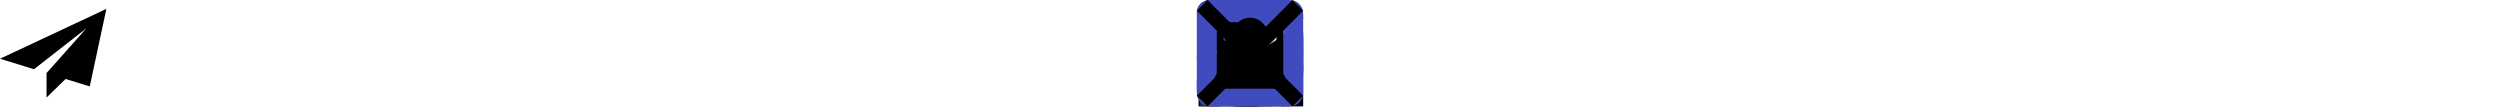
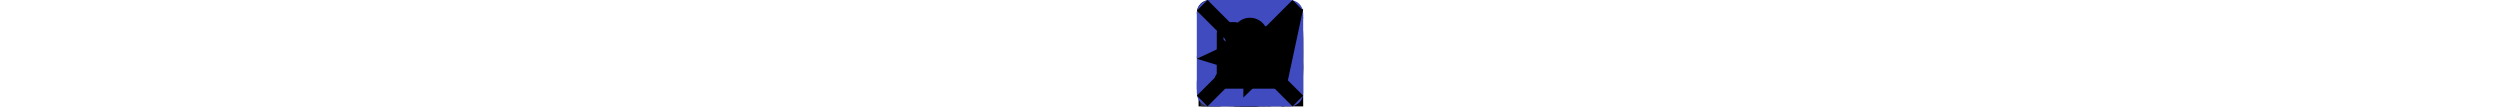
<svg xmlns="http://www.w3.org/2000/svg" viewBox="0 0 752 32">
  <svg id="icon-facebook" viewBox="0 0 32 32">
    <path d="M21.329 5.313h2.921v-5.088c-0.504-0.069-2.237-0.225-4.256-0.225-4.212 0-7.097 2.649-7.097 7.519v4.481h-4.648v5.688h4.648v14.312h5.699v-14.311h4.46l0.708-5.688h-5.169v-3.919c0.001-1.644 0.444-2.769 2.735-2.769z" />
  </svg>
  <svg id="icon-instagram" viewBox="0 0 32 32">
    <path d="M31.969 9.408c-0.075-1.7-0.35-2.869-0.744-3.882-0.406-1.075-1.031-2.038-1.85-2.838-0.8-0.813-1.769-1.444-2.832-1.844-1.019-0.394-2.182-0.669-3.882-0.744-1.713-0.081-2.257-0.1-6.601-0.1s-4.888 0.019-6.595 0.094c-1.7 0.075-2.869 0.35-3.882 0.744-1.075 0.406-2.038 1.031-2.838 1.85-0.813 0.8-1.444 1.769-1.844 2.832-0.394 1.019-0.669 2.182-0.744 3.882-0.081 1.713-0.1 2.257-0.1 6.601s0.019 4.888 0.094 6.595c0.075 1.7 0.35 2.869 0.744 3.882 0.406 1.075 1.038 2.038 1.85 2.838 0.8 0.813 1.769 1.444 2.832 1.844 1.019 0.394 2.182 0.669 3.882 0.744 1.706 0.075 2.25 0.094 6.595 0.094s4.888-0.019 6.595-0.094c1.7-0.075 2.869-0.35 3.882-0.744 2.151-0.832 3.851-2.532 4.682-4.682 0.394-1.019 0.669-2.182 0.744-3.882 0.075-1.707 0.094-2.25 0.094-6.595s-0.006-4.888-0.081-6.595zM29.087 22.473c-0.069 1.563-0.331 2.407-0.55 2.969-0.538 1.394-1.644 2.501-3.038 3.038-0.563 0.219-1.413 0.481-2.969 0.55-1.688 0.075-2.194 0.094-6.464 0.094s-4.782-0.019-6.464-0.094c-1.563-0.069-2.407-0.331-2.969-0.55-0.694-0.256-1.325-0.663-1.838-1.194-0.531-0.519-0.938-1.144-1.194-1.838-0.219-0.563-0.481-1.413-0.55-2.969-0.075-1.688-0.094-2.194-0.094-6.464s0.019-4.782 0.094-6.464c0.069-1.563 0.331-2.407 0.55-2.969 0.256-0.694 0.663-1.325 1.2-1.838 0.519-0.531 1.144-0.938 1.838-1.194 0.563-0.219 1.413-0.481 2.969-0.55 1.688-0.075 2.194-0.094 6.464-0.094 4.276 0 4.782 0.019 6.464 0.094 1.563 0.069 2.407 0.331 2.969 0.55 0.694 0.256 1.325 0.662 1.838 1.194 0.531 0.519 0.938 1.144 1.194 1.838 0.219 0.563 0.481 1.413 0.55 2.969 0.075 1.688 0.094 2.194 0.094 6.464s-0.019 4.77-0.094 6.458z" />
    <path d="M16.059 7.783c-4.538 0-8.22 3.682-8.22 8.22s3.682 8.22 8.22 8.22c4.538 0 8.22-3.682 8.22-8.22s-3.682-8.22-8.22-8.22zM16.059 21.335c-2.944 0-5.332-2.388-5.332-5.332s2.388-5.332 5.332-5.332c2.944 0 5.332 2.388 5.332 5.332s-2.388 5.332-5.332 5.332zM26.524 7.458c0 1.06-.859 1.919-1.919 1.919s-1.919-.859-1.919-1.919c0-1.06.859-1.919 1.919-1.919s1.919.859 1.919 1.919z" />
  </svg>
  <svg id="icon-linkedin" viewBox="0 0 32 32">
    <path d="M31.992 32v-.001h.008v-11.736c0-5.741-1.236-10.164-7.948-10.164-3.227 0-5.392 1.771-6.276 3.449h-.093v-2.913h-6.364v21.364h6.627v-10.579c0-2.785.528-5.479 3.977-5.479 3.399 0 3.449 3.179 3.449 5.657v10.401h6.62zM.528 10.636h6.635v21.364h-6.635v-21.364zM3.843 0c-2.121 0-3.843 1.721-3.843 3.843s1.721 3.879 3.843 3.879c2.121 0 3.843-1.757 3.843-3.879-.001-2.121-1.723-3.843-3.843-3.843v0z" />
  </svg>
  <svg id="icon-twitter" viewBox="0 0 32 32">
    <path d="M32 6.078c-1.19 0.522-2.458 0.868-3.78 1.036 1.36-0.812 2.398-2.088 2.886-3.626-1.268 0.756-2.668 1.29-4.16 1.588-1.204-1.282-2.92-2.076-4.792-2.076-3.632 0-6.556 2.948-6.556 6.562 0 0.52 0.044 1.020 0.152 1.496-5.454-0.266-10.28-2.88-13.522-6.862-0.566 0.982-0.898 2.106-0.898 3.316 0 2.272 1.17 4.286 2.914 5.452-1.054-0.020-2.088-0.326-2.964-0.808 0 0.020 0 0.046 0 0.072 0 3.188 2.274 5.836 5.256 6.446-0.534 0.146-1.116 0.216-1.72 0.216-0.42 0-0.844-0.024-1.242-0.112 0.85 2.598 3.262 4.508 6.13 4.57-2.232 1.746-5.066 2.798-8.134 2.798-0.538 0-1.054-0.024-1.57-0.090 2.906 1.874 6.35 2.944 10.064 2.944 12.072 0 18.672-10 18.672-18.668 0-0.29-0.010-0.57-0.024-0.848 1.302-0.924 2.396-2.078 3.288-3.406z" />
  </svg>
  <svg id="icon-antenna" viewBox="0 0 32 32">
    <path fill="#2e2f42" d="M30.773 22.098l-8.443-8.505 0.937-4.615c0.242 0.094 0.499 0.144 0.758 0.146h0.006c1.192 0.014 2.17-0.941 2.184-2.133s-0.941-2.17-2.133-2.184c-1.192-0.014-2.17 0.941-2.184 2.133-0.003 0.255 0.039 0.509 0.125 0.749l-4.96 0.605-8.091-8.133c-0.099-0.101-0.235-0.159-0.377-0.16-0.14 0.001-0.274 0.056-0.373 0.155l-1.513 1.504c-0.208 0.208-0.208 0.546 0 0.754l0.814 0.826c-3.153 5.798-2.129 12.978 2.519 17.663 0.043 0.041 0.092 0.074 0.146 0.098-0.034 0.18-0.051 0.364-0.052 0.547v6.187h-6.4c-1.472 0.002-2.665 1.195-2.667 2.667v1.067c0 0.295 0.239 0.533 0.533 0.533h24.533c0.295 0 0.533-0.239 0.533-0.533v-1.067c-0.002-1.472-1.195-2.665-2.667-2.667h-6.4v-2.742c1.003 0.21 2.024 0.317 3.049 0.32 2.458-0.003 4.877-0.615 7.040-1.783l0.818 0.823c0.099 0.101 0.235 0.159 0.377 0.16 0.14-0.001 0.274-0.056 0.373-0.155l1.513-1.504c0.208-0.208 0.208-0.546 0-0.754zM23.28 6.233c0.418-0.415 1.093-0.414 1.509 0.004s0.414 1.093-0.004 1.508c-0.2 0.199-0.47 0.31-0.752 0.31h-0.003c-0.589-0.003-1.064-0.483-1.061-1.072 0.002-0.282 0.115-0.552 0.314-0.751h-0.002zM22.024 9.738l-0.598 2.946-1.175-1.182 1.774-1.763zM21.419 8.836l-1.92 1.909-1.485-1.493 3.405-0.415zM24.004 28.8c0.884 0 1.6 0.716 1.6 1.6v0.533h-23.467v-0.533c0-0.884 0.716-1.6 1.6-1.6h20.267zM16.537 26.667v1.067h-5.333v-1.067h5.333zM11.204 25.6v-4.053c0-1.294 1.196-2.347 2.667-2.347s2.667 1.053 2.667 2.347v4.053h-5.333zM17.604 23.904v-2.357c0-1.882-1.675-3.413-3.733-3.413-1.331-0.020-2.576 0.657-3.281 1.786-4.058-4.274-4.971-10.645-2.279-15.887l18.602 18.708c-2.872 1.461-6.165 1.873-9.309 1.163zM28.893 23.22l-21.057-21.181 0.755-0.752 7.935 7.98c0.004 0 0.006 0.007 0.010 0.010l13.115 13.191-0.757 0.752z" />
    <path fill="#4d5ae5" d="M13.876 20.267h-0.005c-0.884-0.001-1.601 0.714-1.602 1.598s0.714 1.601 1.598 1.602h0.005c0.884 0.001 1.601-0.714 1.602-1.598s-0.714-1.601-1.598-1.602zM14.249 22.245c-0.1 0.1-0.236 0.156-0.378 0.155-0.295-0.002-0.532-0.242-0.531-0.536 0.001-0.141 0.057-0.276 0.157-0.375s0.233-0.154 0.373-0.155c0.295 0.002 0.532 0.242 0.531 0.536-0.001 0.141-0.057 0.276-0.157 0.375h0.005z" />
  </svg>
  <svg id="icon-astronaut" viewBox="0 0 32 32">
    <path fill="#4d5ae5" d="M31.974 4.524c-.063-.193-.229-.333-.43-.363l-1.91-.278-.855-1.731c-.179-.365-.777-.365-.956 0l-.855 1.731-1.91.278c-.201.029-.367.17-.431.363-.062.193-.011.405.135.547l1.383 1.348-.326 1.903c-.034.2.048.402.212.522.166.121.382.135.562.04l1.709-.899 1.709.899c.078.041.164.061.249.061.11 0 .221-.034.314-.102.164-.119.246-.322.212-.522l-.326-1.903 1.383-1.348c.145-.142.197-.354.135-.547zM29.511 5.851c-.125.122-.183.299-.153.472l.191 1.114-1-.526c-.078-.041-.163-.061-.249-.061s-.17.02-.249.061l-1.001.526.191-1.114c.03-.173-.028-.349-.153-.472l-.81-.789 1.119-.163c.174-.025.324-.134.402-.292l.5-1.013.5 1.013c.078.157.228.267.402.292l1.119.163-.809.789zM26.133 20.522h-1.067v1.067h1.067v-1.067zM26.133 22.656h-1.067v1.067h1.067v-1.067zM27.2 21.589h-1.067v1.067h1.067v-1.067zM25.067 21.589h-1.067v1.067h1.067v-1.067zM22.4 26.389h-1.067v1.067h1.067v-1.067zM22.4 28.522h-1.067v1.067h1.067v-1.067zM23.467 27.456h-1.067v1.067h1.067v-1.067zM21.333 27.456h-1.067v1.067h1.067v-1.067zM16 24.256h-1.067v1.067h1.067v-1.067zM16 26.389h-1.067v1.067h1.067v-1.067zM17.067 25.322h-1.067v1.067h1.067v-1.067zM14.933 25.322h-1.067v1.067h1.067v-1.067zM5.867 6.122h-1.067v1.067h1.067v-1.067zM5.867 8.255h-1.067v1.067h1.067v-1.067z" />
    <path fill="#4d5ae5" d="M6.933 7.189h-1.067v1.067h1.067v-1.067zM4.8 7.189h-1.067v1.067h1.067v-1.067z" />
    <path fill="#2e2f42" d="M24.715 14.159c-0.287-0.388-0.709-0.637-1.188-0.705-0.481-0.068-0.956 0.058-1.34 0.352l-1.252 0.96-1.898 1.417-1.358-0.541c2.421-1.086 4.114-3.508 4.114-6.32 0-3.823-3.123-6.933-6.961-6.933s-6.961 3.11-6.961 6.933c0 1.386 0.414 2.674 1.12 3.758l-2.764-0.024c-0.002 0-0.003 0-0.005 0-0.009 0-0.015 0.004-0.023 0.005-0.053 0.002-0.105 0.013-0.155 0.031-0.013 0.005-0.026 0.008-0.038 0.013-0.006 0.003-0.013 0.003-0.019 0.006l-3.233 1.596c-0.001 0-0.001 0-0.001 0.001l-1.893 0.911c-0.021 0.009-0.042 0.021-0.063 0.035-0.755 0.502-1.012 1.489-0.598 2.295 0.22 0.429 0.595 0.745 1.056 0.889 0.178 0.055 0.359 0.083 0.539 0.083 0.29 0 0.577-0.071 0.839-0.211l1.388-0.738 2.264-1.169 1.357-0.008-5.442 5.416c-0.001 0.001-0.001 0.001-0.002 0.001l-1.339 1.333c-0.316 0.315-0.49 0.732-0.49 1.178s0.174 0.863 0.49 1.179c0.325 0.323 0.752 0.485 1.179 0.485s0.854-0.162 1.18-0.485l1.314-1.309 1.741-1.3 0.901 0.897-1.762 1.754c-0 0.001-0.001 0.001-0.002 0.001l-1.339 1.333c-0.316 0.315-0.49 0.732-0.49 1.178s0.174 0.863 0.49 1.179c0.325 0.323 0.753 0.485 1.18 0.485s0.855-0.162 1.18-0.485l3.482-3.467c0.001-0.001 0.001-0.001 0.001-0.002l1.010-1-0.004-0.004c0.006-0.006 0.015-0.009 0.022-0.015l5.166-5.658 3.471 0.494c0.025 0.004 0.050 0.005 0.075 0.005 0.065 0 0.127-0.015 0.187-0.038 0.018-0.006 0.033-0.015 0.050-0.023 0.019-0.010 0.039-0.015 0.058-0.027l3.213-2.133c0.012-0.008 0.018-0.021 0.029-0.029 0.013-0.010 0.029-0.014 0.041-0.026l1.271-1.191c0.662-0.62 0.753-1.635 0.212-2.362zM2.13 17.77c-0.173 0.093-0.37 0.111-0.558 0.052-0.187-0.058-0.338-0.186-0.427-0.358-0.161-0.314-0.068-0.695 0.214-0.902l1.314-0.632 0.449 1.313-0.992 0.527zM5.628 15.942l-1.548 0.8-0.439-1.283 2.027-1.001-0.040 1.484zM20.727 9.322c0 0.918-0.219 1.785-0.599 2.559l-4.181-1.899c-0.044-0.573-0.341-1.075-0.788-1.388l1.464-4.86c2.378 0.756 4.105 2.974 4.105 5.588zM8.938 9.322c0-3.235 2.644-5.867 5.894-5.867 0.253 0 0.5 0.021 0.745 0.052l-1.432 4.754c-0.019-0.001-0.037-0.006-0.057-0.006-1.033 0-1.873 0.837-1.873 1.867s0.84 1.867 1.873 1.867c0.694 0 1.294-0.383 1.618-0.945l3.862 1.755c-1.075 1.446-2.795 2.39-4.737 2.39-3.25 0-5.894-2.632-5.894-5.867zM14.894 10.122c0 0.441-0.362 0.8-0.806 0.8s-0.806-0.359-0.806-0.8c0-0.441 0.362-0.8 0.806-0.8s0.806 0.359 0.806 0.8zM2.465 25.146c-0.236 0.234-0.619 0.234-0.854 0.001-0.114-0.114-0.176-0.263-0.176-0.423s0.062-0.309 0.176-0.421l0.962-0.958 0.851 0.848-0.959 0.955zM5.679 28.88c-0.236 0.234-0.619 0.235-0.855 0.001-0.114-0.114-0.176-0.263-0.176-0.423s0.062-0.309 0.176-0.421l0.963-0.959 0.852 0.848-0.96 0.955zM9.16 25.411c-0.001 0-0.001 0-0.002 0.001l-1.765 1.76-0.852-0.848 1.763-1.755c0 0 0 0 0-0s0.001-0.001 0.002-0.001c0.040-0.040 0.065-0.088 0.090-0.135 0.007-0.014 0.020-0.026 0.026-0.040 0.017-0.041 0.019-0.085 0.026-0.129 0.003-0.025 0.014-0.047 0.014-0.073 0-0.036-0.013-0.070-0.020-0.106-0.006-0.032-0.006-0.065-0.019-0.095-0.020-0.050-0.055-0.094-0.091-0.138-0.010-0.012-0.014-0.027-0.025-0.038 0 0 0 0-0.001 0s-0.001-0.002-0.001-0.002l-1.607-1.6c-0.017-0.017-0.039-0.024-0.058-0.038-0.028-0.022-0.055-0.042-0.087-0.058-0.030-0.015-0.061-0.024-0.093-0.033-0.034-0.010-0.067-0.017-0.103-0.020-0.033-0.002-0.063 0.001-0.095 0.005-0.036 0.004-0.069 0.009-0.104 0.020-0.034 0.011-0.063 0.027-0.094 0.045-0.020 0.011-0.042 0.015-0.061 0.029l-1.773 1.324-0.901-0.897 2.399-2.386 4.361 4.289-0.928 0.919zM15.979 18.394c-0.015-0.002-0.030 0.004-0.045 0.003-0.039-0.002-0.076 0.001-0.115 0.007-0.030 0.005-0.059 0.011-0.088 0.021-0.034 0.012-0.065 0.028-0.097 0.047-0.030 0.018-0.057 0.037-0.083 0.061-0.013 0.011-0.028 0.017-0.040 0.029l-4.698 5.146-4.328-4.257 2.833-2.818c0.209-0.208 0.21-0.546 0.002-0.755-0.105-0.105-0.243-0.157-0.381-0.156v-0.001l-2.219 0.013 0.028-1.607 3.104 0.027c1.265 1.294 3.029 2.101 4.981 2.101 0.437 0 0.864-0.045 1.279-0.123 0.040 0.032 0.079 0.065 0.13 0.085l2.41 0.96 0.152 0.758 0.178 0.885-3.003-0.427zM20.020 18.572l-0.313-1.558 1.446-1.080 0.947 1.257-2.080 1.381zM23.774 15.741l-0.838 0.785-0.931-1.236 0.831-0.637c0.155-0.119 0.351-0.168 0.543-0.143 0.193 0.027 0.364 0.128 0.48 0.284 0.217 0.292 0.18 0.699-0.085 0.947z" />
    <path fill="#2e2f42" d="m13.602 18.544-2.143-2.133c-.207-.207-.545-.207-.753 0l-2.142 2.133c-.1.101-.157.236-.157.378s.056.278.157.378l2.142 2.133c.104.103.241.155.377.155s.273-.052.376-.155l2.143-2.133c.1-.1.157-.236.157-.378s-.057-.278-.157-.378zM11.083 20.303l-1.387-1.381 1.387-1.381 1.387 1.381-1.387 1.381zM17.164 5.071l-.258 1.036c.071.018 1.738.452 1.738 2.149h1.067c0-2.017-1.666-2.965-2.547-3.185zM19.711 9.322h-1.067v1.067h1.067v-1.067z" />
  </svg>
  <svg id="icon-clock" viewBox="0 0 32 32">
    <path fill="#2e2f42" d="M31.297 15.301c-0.002-8.452-6.855-15.303-15.308-15.301s-15.303 6.855-15.301 15.308c0.001 6.658 4.307 12.551 10.649 14.576 0.061 0.019 0.124 0.029 0.187 0.029 0.121-0 0.239-0.032 0.342-0.094 0.135-0.080 0.236-0.207 0.283-0.356l3.865-12.25c1.057-0.005 1.909-0.866 1.903-1.923s-0.866-1.909-1.923-1.903c-0.284 0.001-0.565 0.067-0.82 0.191l-5.106-5.107c-0.253-0.245-0.657-0.238-0.902 0.016-0.239 0.247-0.239 0.639 0 0.886l5.103 5.109c-0.392 0.799-0.168 1.764 0.536 2.309l-3.683 11.673c-7.278-2.681-11.004-10.754-8.323-18.032s10.754-11.004 18.032-8.323c7.278 2.681 11.004 10.754 8.323 18.032-1.31 3.556-4.001 6.431-7.462 7.973l-0.398-1.874c-0.073-0.345-0.411-0.565-0.756-0.492-0.109 0.023-0.209 0.074-0.293 0.148l-3.837 3.426c-0.263 0.234-0.287 0.637-0.052 0.9 0.076 0.085 0.174 0.149 0.283 0.184l4.899 1.564c0.335 0.108 0.694-0.077 0.802-0.412 0.034-0.106 0.040-0.219 0.017-0.328l-0.391-1.839c5.664-2.388 9.342-7.942 9.329-14.089zM15.992 14.664c0.352 0 0.638 0.286 0.638 0.638s-0.286 0.638-0.638 0.638c-0.352 0-0.638-0.285-0.638-0.638s0.285-0.638 0.638-0.638zM18.093 29.528l2.184-1.948 0.603 2.84-2.787-0.892z" />
    <path fill="#4d5ae5" d="M15.354 3.185v1.275c0 .352.285.638.638.638s.638-.285.638-.638v-1.275c0-.352-.286-.638-.638-.638s-.638.286-.638.638zM3.876 14.664c-.352 0-.638.286-.638.638s.285.638.638.638h1.275c.352 0 .638-.285.638-.638s-.285-.638-.638-.638h-1.275zM28.108 15.939c.352 0 .638-.285.638-.638s-.285-.638-.638-.638h-1.275c-.352 0-.638.286-.638.638s.286.638.638.638h1.275z" />
  </svg>
  <svg id="icon-diagram" viewBox="0 0 32 32">
    <path fill="#4d5ae5" d="M14.925 14.965h1.066v4.798h-1.066v-4.797zM19.19 17.097h1.066v2.665h-1.066v-2.665zM10.661 18.696h1.066v1.066h-1.066v-1.066zM7.463 18.163h1.066v1.599h-1.066v-1.599z" />
    <path fill="#2e2f42" d="M1.599 28.291h25.587c0.883 0 1.599-0.716 1.599-1.599v-2.132c0-0.883-0.716-1.599-1.599-1.599h-0.533v-13.293l3.028-2.868c0.703 0.346 1.553 0.136 2.013-0.499s0.396-1.508-0.152-2.068-1.42-0.644-2.065-0.198c-0.644 0.446-0.873 1.292-0.542 2.002l-2.281 2.163v-1.23c0-0.883-0.716-1.599-1.599-1.599h-21.322c-0.883 0-1.599 0.716-1.599 1.599v15.992h-0.533c-0.883 0-1.599 0.716-1.599 1.599v2.132c0 0.883 0.716 1.599 1.599 1.599zM30.384 4.837c0.294 0 0.533 0.239 0.533 0.533s-0.239 0.533-0.533 0.533c-0.294 0-0.533-0.239-0.533-0.533s0.239-0.533 0.533-0.533zM3.198 6.969c0-0.294 0.239-0.533 0.533-0.533h21.322c0.294 0 0.533 0.239 0.533 0.533v2.239l-1.066 1.013v-2.186c0-0.294-0.239-0.533-0.533-0.533h-19.19c-0.294 0-0.533 0.239-0.533 0.533v13.326c0 0.294 0.239 0.533 0.533 0.533h19.19c0.294 0 0.533-0.239 0.533-0.533v-9.674l1.066-1.010v12.284h-22.388v-15.992zM7.996 13.899c-0.721-0.002-1.354 0.478-1.546 1.174s0.105 1.433 0.725 1.801c0.62 0.368 1.41 0.276 1.928-0.226l1.853 0.93c0.215 0.108 0.476 0.057 0.636-0.123l3.939-4.431 3.872 2.901c0.208 0.156 0.498 0.139 0.686-0.039l3.365-3.188v8.131h-18.124v-12.26h18.124v2.66l-3.771 3.572-3.904-2.927c-0.222-0.166-0.534-0.135-0.718 0.072l-3.993 4.493-1.493-0.746c0.011-0.064 0.018-0.129 0.020-0.193 0-0.883-0.716-1.599-1.599-1.599zM8.529 15.498c0 0.294-0.239 0.533-0.533 0.533s-0.533-0.239-0.533-0.533c0-0.294 0.239-0.533 0.533-0.533s0.533 0.239 0.533 0.533zM11.727 24.027h5.331v0.533c0 0.294-0.239 0.533-0.533 0.533h-4.264c-0.294 0-0.533-0.239-0.533-0.533v-0.533zM1.066 24.56c0-0.294 0.239-0.533 0.533-0.533h9.062v0.533c0 0.883 0.716 1.599 1.599 1.599h4.264c0.883 0 1.599-0.716 1.599-1.599v-0.533h9.062c0.294 0 0.533 0.239 0.533 0.533v2.132c0 0.294-0.239 0.533-0.533 0.533h-25.587c-0.294 0-0.533-0.239-0.533-0.533v-2.132z" />
  </svg>
  <svg id="icon-Property-1click" viewBox="0 0 32 32">
    <path fill="#404bbf" d="M4 1h24c1.657 0 3 1.343 3 3v24c0 1.657-1.343 3-3 3H4c-1.657 0-3-1.343-3-3V4c0-1.657 1.343-3 3-3z" />
    <path fill="#f4f4fd" d="M22.891 8.51c.346-.331.805-.514 1.283-.51s.934.193 1.275.53c.341.336.538.792.551 1.272s-.161.945-.483 1.299L15.728 23.41c-.168.182-.371.328-.597.43s-.47.156-.717.161c-.247.005-.493-.041-.723-.134s-.438-.232-.613-.408l-6.492-6.527c-.181-.169-.326-.374-.426-.601s-.155-.472-.159-.72c-.004-.248.041-.495.134-.725s.23-.44.405-.615c.175-.176.383-.314.612-.407s.475-.139.722-.134c.247.004.491.059.716.16s.429.247.597.429l5.137 5.163 8.521-10.915c.015-.019.032-.037.049-.054h-.002z" />
    <path fill="none" stroke="#404bbf" stroke-width="2" d="M4 1h24c1.657 0 3 1.343 3 3v24c0 1.657-1.343 3-3 3H4c-1.657 0-3-1.343-3-3V4c0-1.657 1.343-3 3-3z" />
  </svg>
  <svg id="icon-phone-black-18dp" viewBox="0 0 24 32">
    <path d="m19.635 18.487-2.451-.28c-.589-.067-1.167.135-1.582.55l-1.775 1.775c-2.731-1.389-4.969-3.618-6.359-6.359l1.785-1.785c.415-.415.618-.994.55-1.582l-.28-2.432c-.116-.975-.936-1.708-1.92-1.708H5.934c-1.09 0-1.997.907-1.93 1.997.511 8.24 7.102 14.821 15.332 15.332 1.09.068 1.997-.839 1.997-1.93v-1.669c.01-.975-.724-1.795-1.698-1.911z" />
  </svg>
  <svg id="icon-person-black-18dp" viewBox="0 0 32 32">
    <path d="M16 16c2.947 0 5.333-2.387 5.333-5.333S18.946 5.334 16 5.334c-2.947 0-5.333 2.387-5.333 5.333S13.054 16 16 16zm0 2.667c-3.56 0-10.667 1.787-10.667 5.333v1.333c0 .733.6 1.333 1.333 1.333h18.667c.733 0 1.333-.6 1.333-1.333V24c0-3.547-7.107-5.333-10.667-5.333z" />
  </svg>
-   <svg id="icon-Frame" width="32" viewBox="0 0 32 32">
+   <svg id="icon-Frame" viewBox="0 0 32 32">
    <path d="m32 2.667-32 15 10.227 3.156L26 8.5 14.002 21.988l.01.003-.012-.003v7.345l5.735-5.576L27 25.999l5-23.333z" />
  </svg>
  <svg id="icon-email-black-18dp" viewBox="0 0 24 32">
    <path d="M20 8H4c-1.1 0-1.99.9-1.99 2L2 22c0 1.1.9 2 2 2h16c1.1 0 2-.9 2-2V10c0-1.1-.9-2-2-2zm-.4 4.25-7.07 4.42c-.32.2-.74.2-1.06 0L4.4 12.25c-.25-.16-.4-.43-.4-.72 0-.67.73-1.07 1.3-.72L12 15l6.7-4.19c.57-.35 1.3.05 1.3.72 0 .29-.15.56-.4.72z" />
  </svg>
  <svg id="icon-close-black-18dp" viewBox="0 0 32 32">
    <path d="M32 3.223 28.777 0 16 12.777 3.223 0 0 3.223 12.777 16 0 28.777 3.223 32 16 19.223 28.777 32 32 28.777 19.223 16 32 3.223z" />
  </svg>
</svg>
